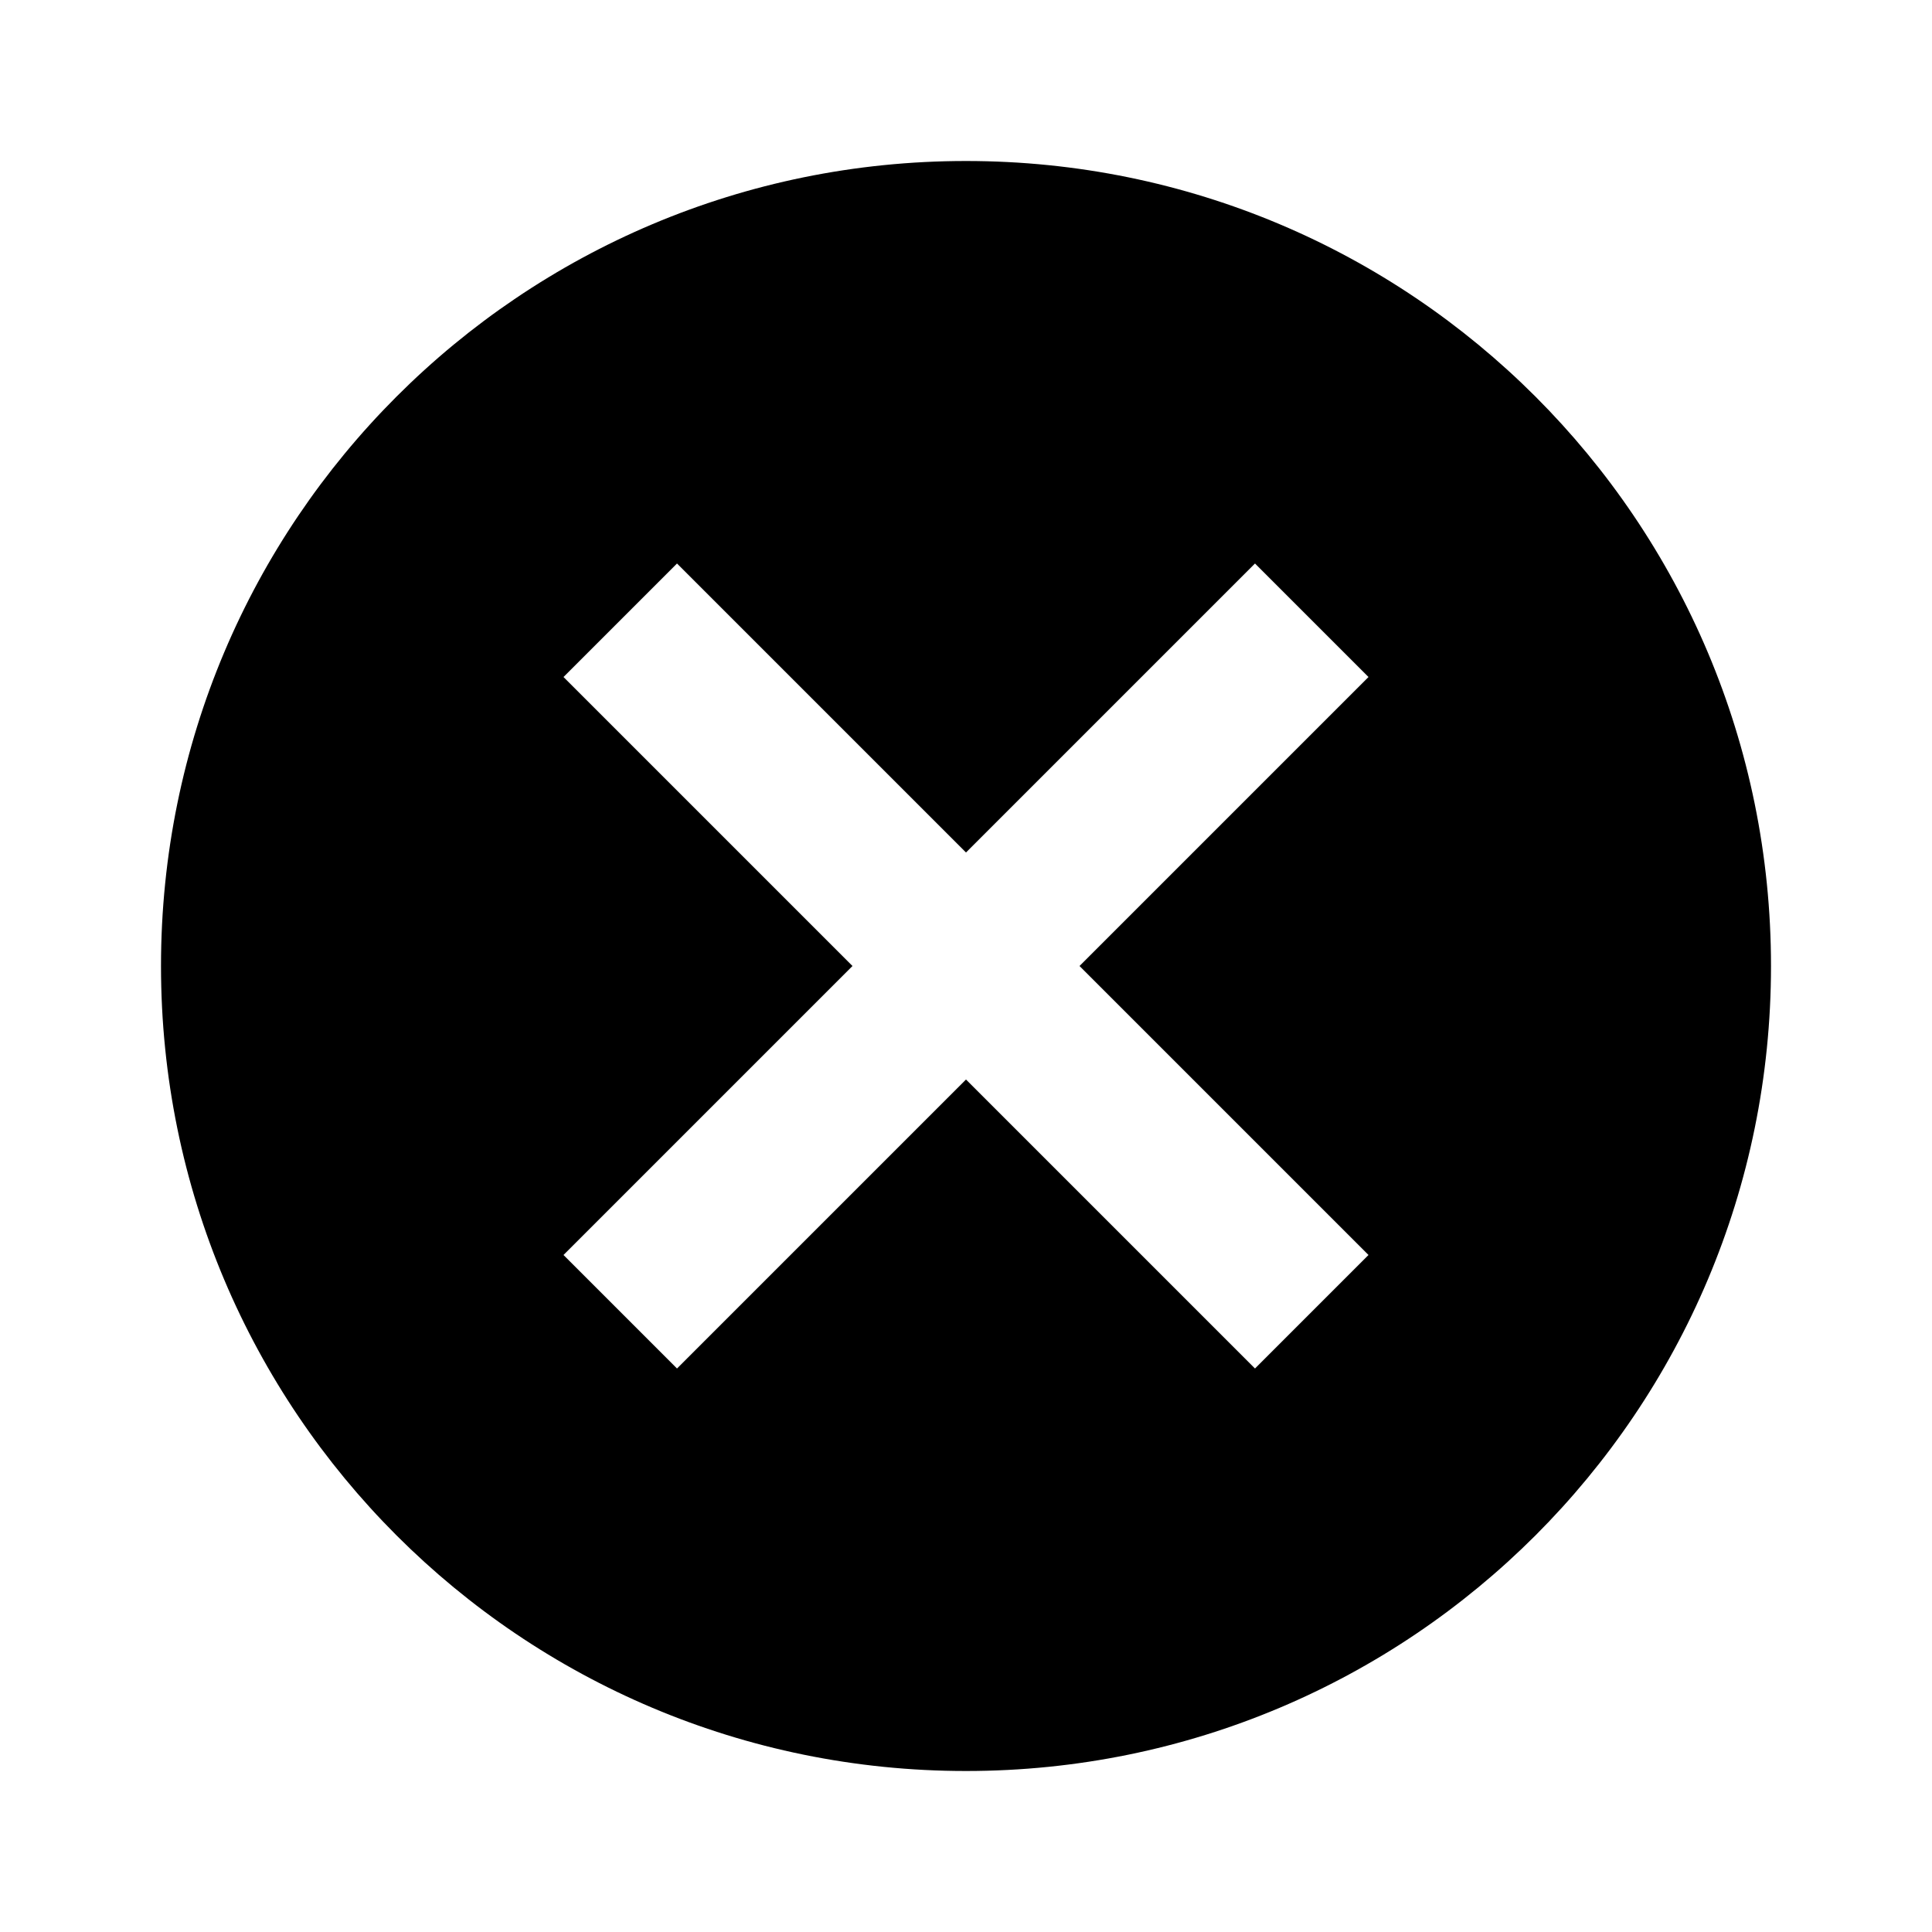
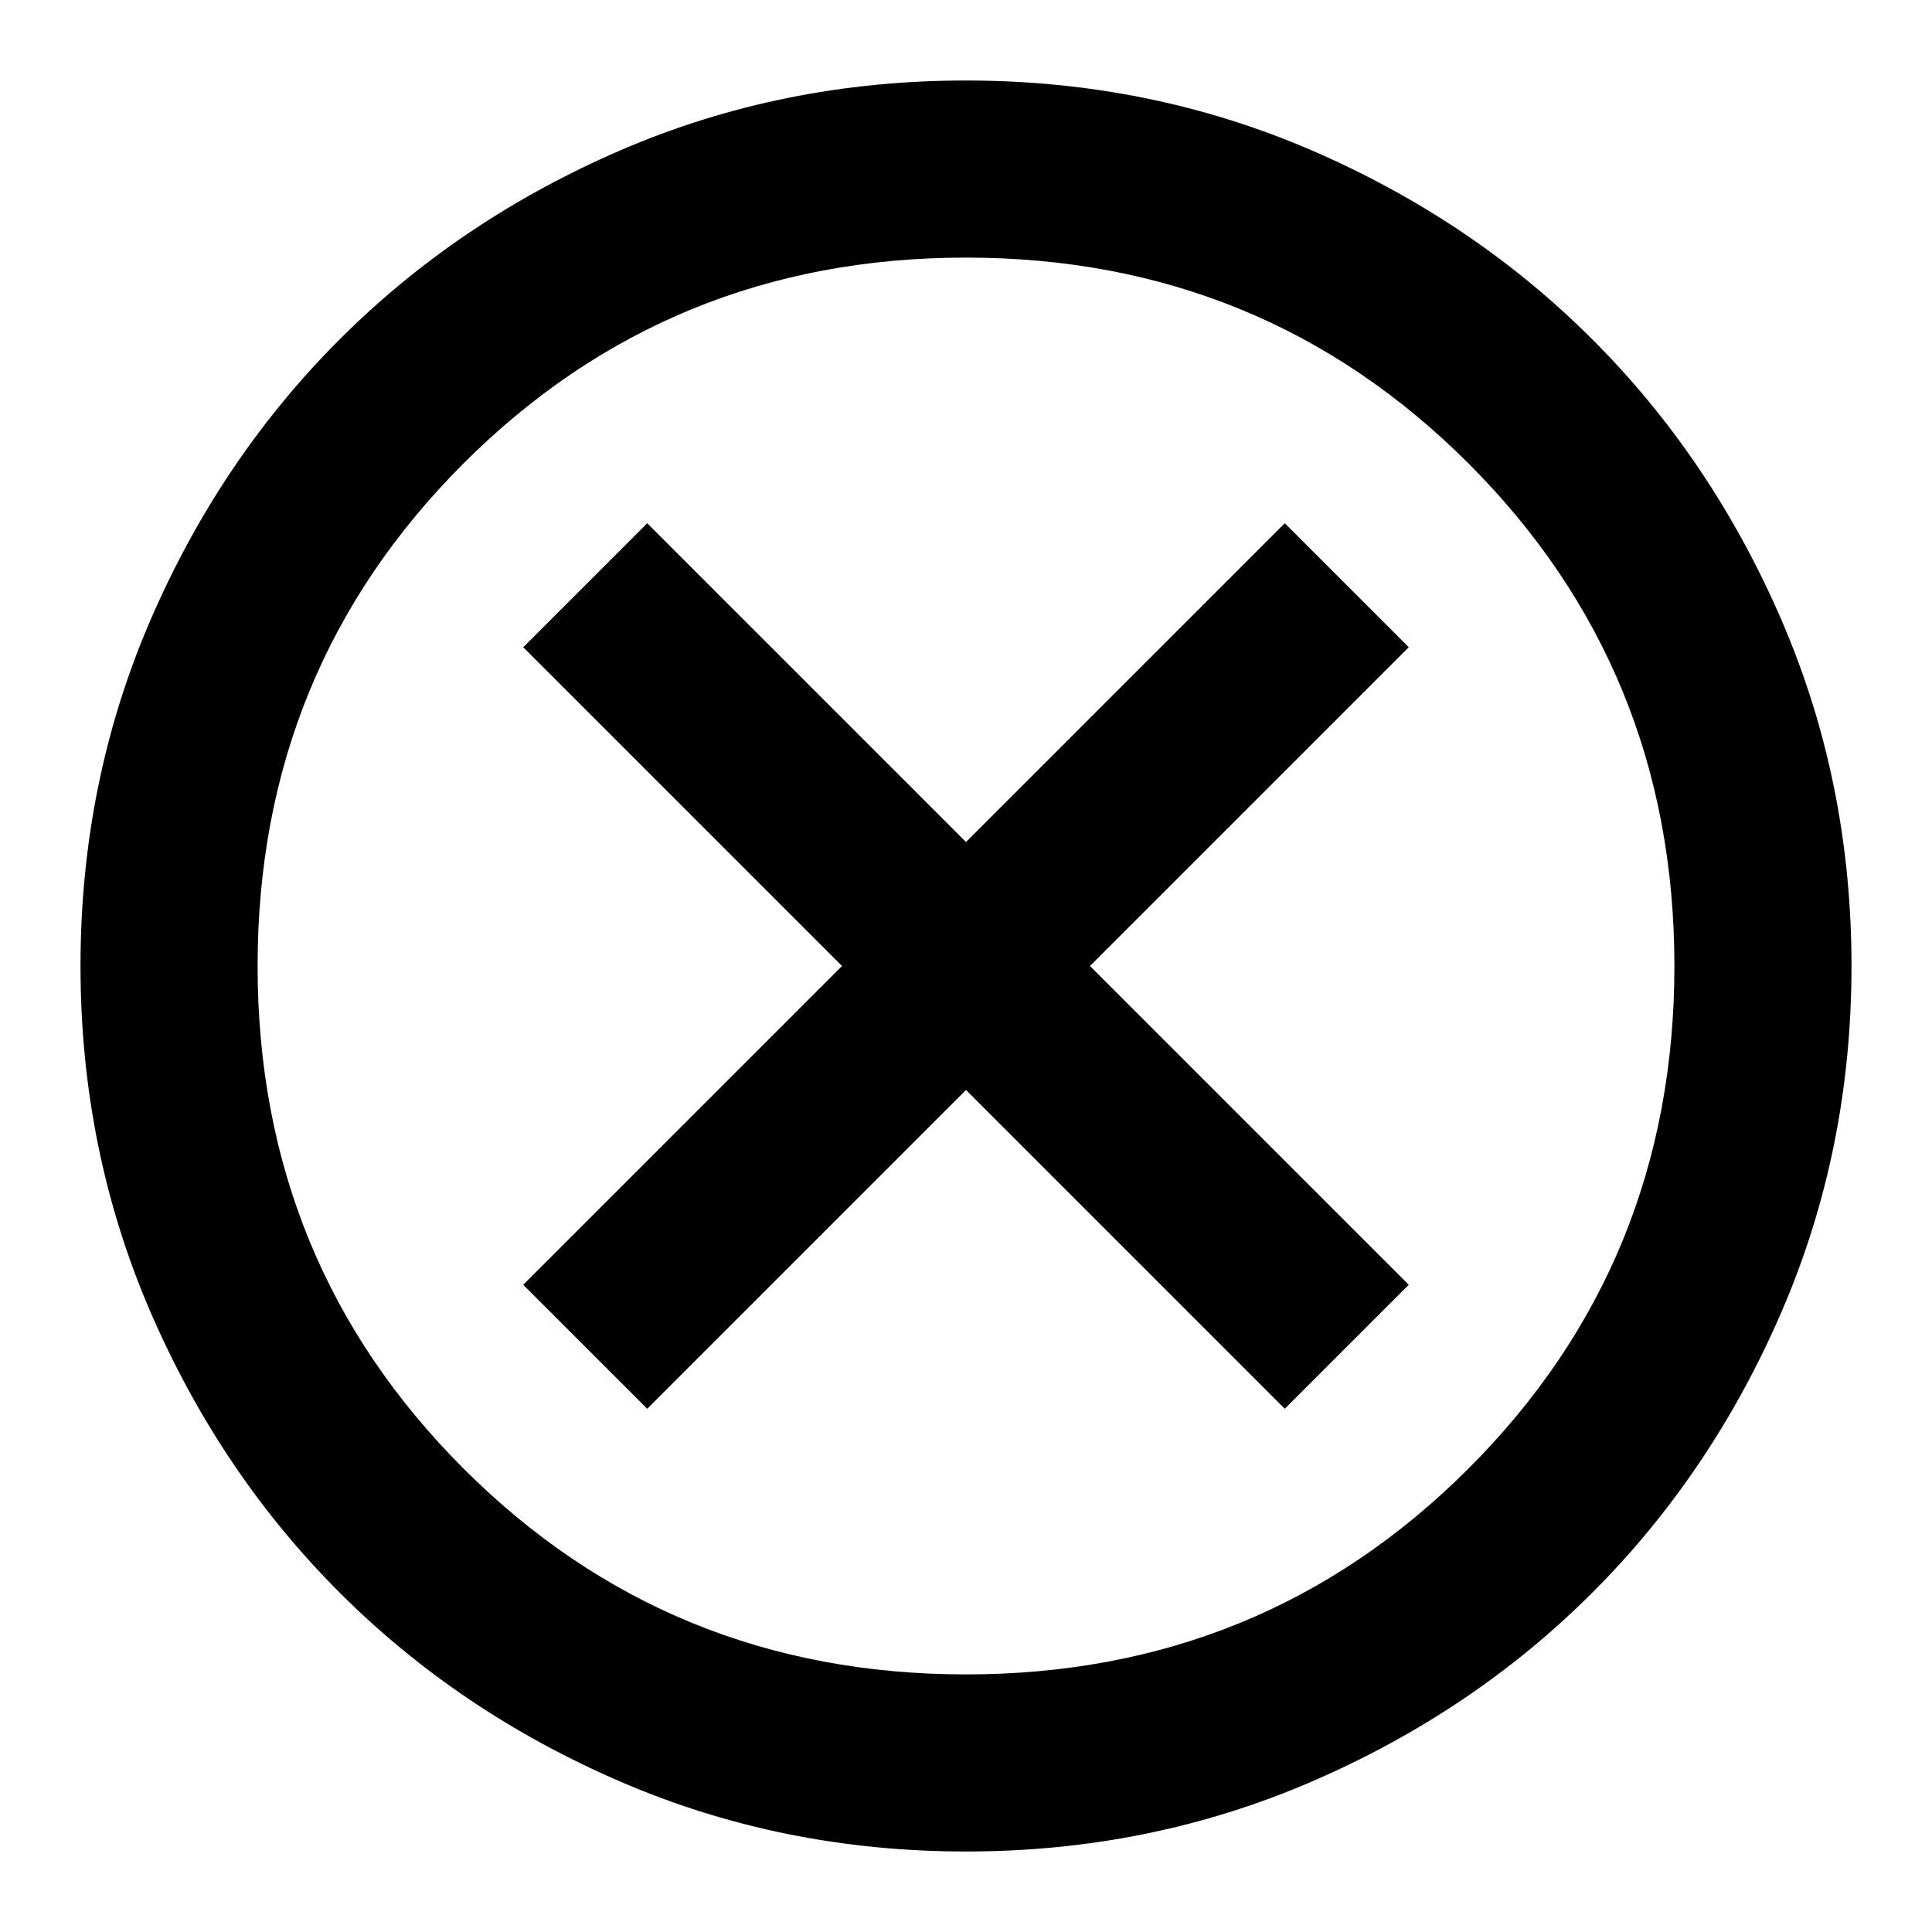
- <svg xmlns="http://www.w3.org/2000/svg" width="24" height="24" fill="currentColor" viewBox="0 0 24 24">
-   <path d="M12 2C6.47 2 2 6.47 2 12s4.47 10 10 10 10-4.47 10-10S17.53 2 12 2Zm5 13.59L15.59 17 12 13.41 8.41 17 7 15.59 10.59 12 7 8.41 8.41 7 12 10.59 15.59 7 17 8.41 13.41 12 17 15.59Z" />
+ <svg xmlns="http://www.w3.org/2000/svg" width="48" height="48" viewBox="0 0 48 48" fill="currentColor">
+   <path d="M16.08 35L24 27.08L31.92 35L35 31.92L27.08 24L35 16.08L31.92 13L24 20.92L16.08 13L13 16.08L20.92 24L13 31.92L16.08 35ZM24 46C20.957 46 18.097 45.422 15.42 44.267C12.743 43.112 10.415 41.545 8.435 39.565C6.455 37.585 4.888 35.257 3.732 32.58C2.578 29.903 2 27.043 2 24C2 20.957 2.578 18.097 3.732 15.42C4.888 12.743 6.455 10.415 8.435 8.435C10.415 6.455 12.743 4.888 15.42 3.732C18.097 2.578 20.957 2 24 2C27.043 2 29.903 2.578 32.58 3.732C35.257 4.888 37.585 6.455 39.565 8.435C41.545 10.415 43.112 12.743 44.267 15.42C45.422 18.097 46 20.957 46 24C46 27.043 45.422 29.903 44.267 32.58C43.112 35.257 41.545 37.585 39.565 39.565C37.585 41.545 35.257 43.112 32.58 44.267C29.903 45.422 27.043 46 24 46ZM24 41.6C28.913 41.6 33.075 39.895 36.485 36.485C39.895 33.075 41.6 28.913 41.6 24C41.6 19.087 39.895 14.925 36.485 11.515C33.075 8.105 28.913 6.4 24 6.4C19.087 6.4 14.925 8.105 11.515 11.515C8.105 14.925 6.4 19.087 6.4 24C6.4 28.913 8.105 33.075 11.515 36.485C14.925 39.895 19.087 41.6 24 41.6Z" fill="currentColor" />
</svg>
